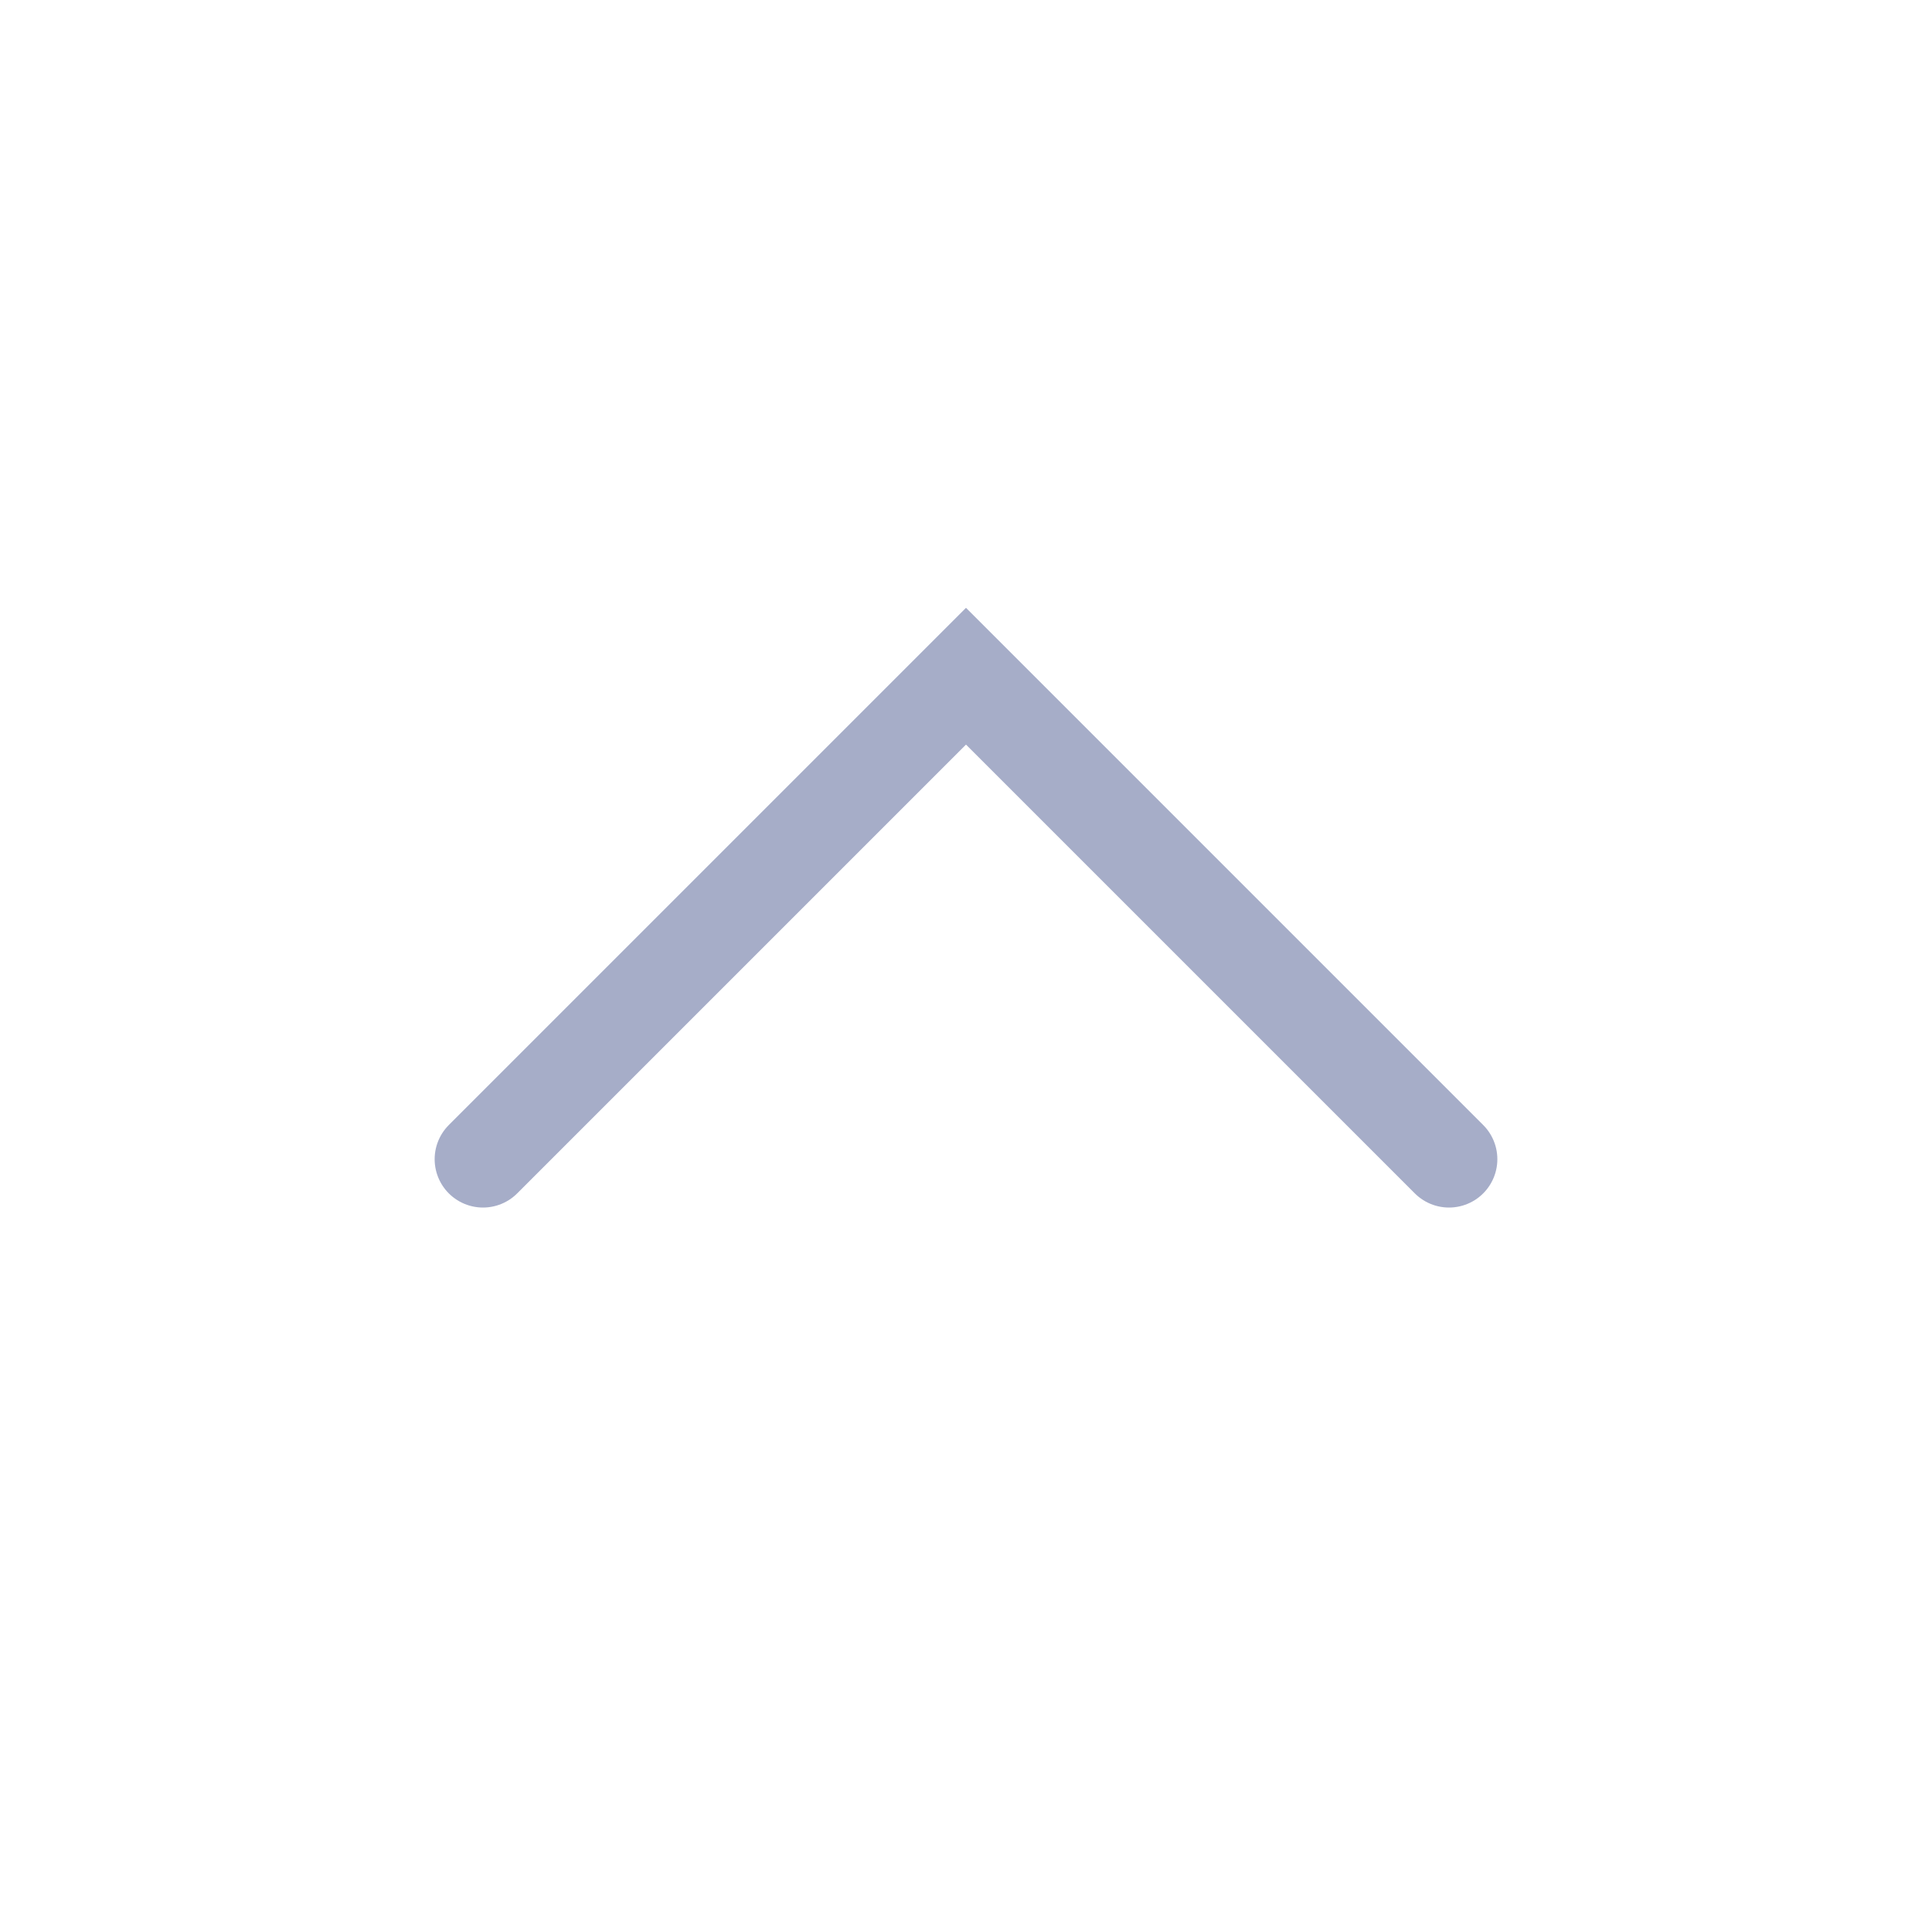
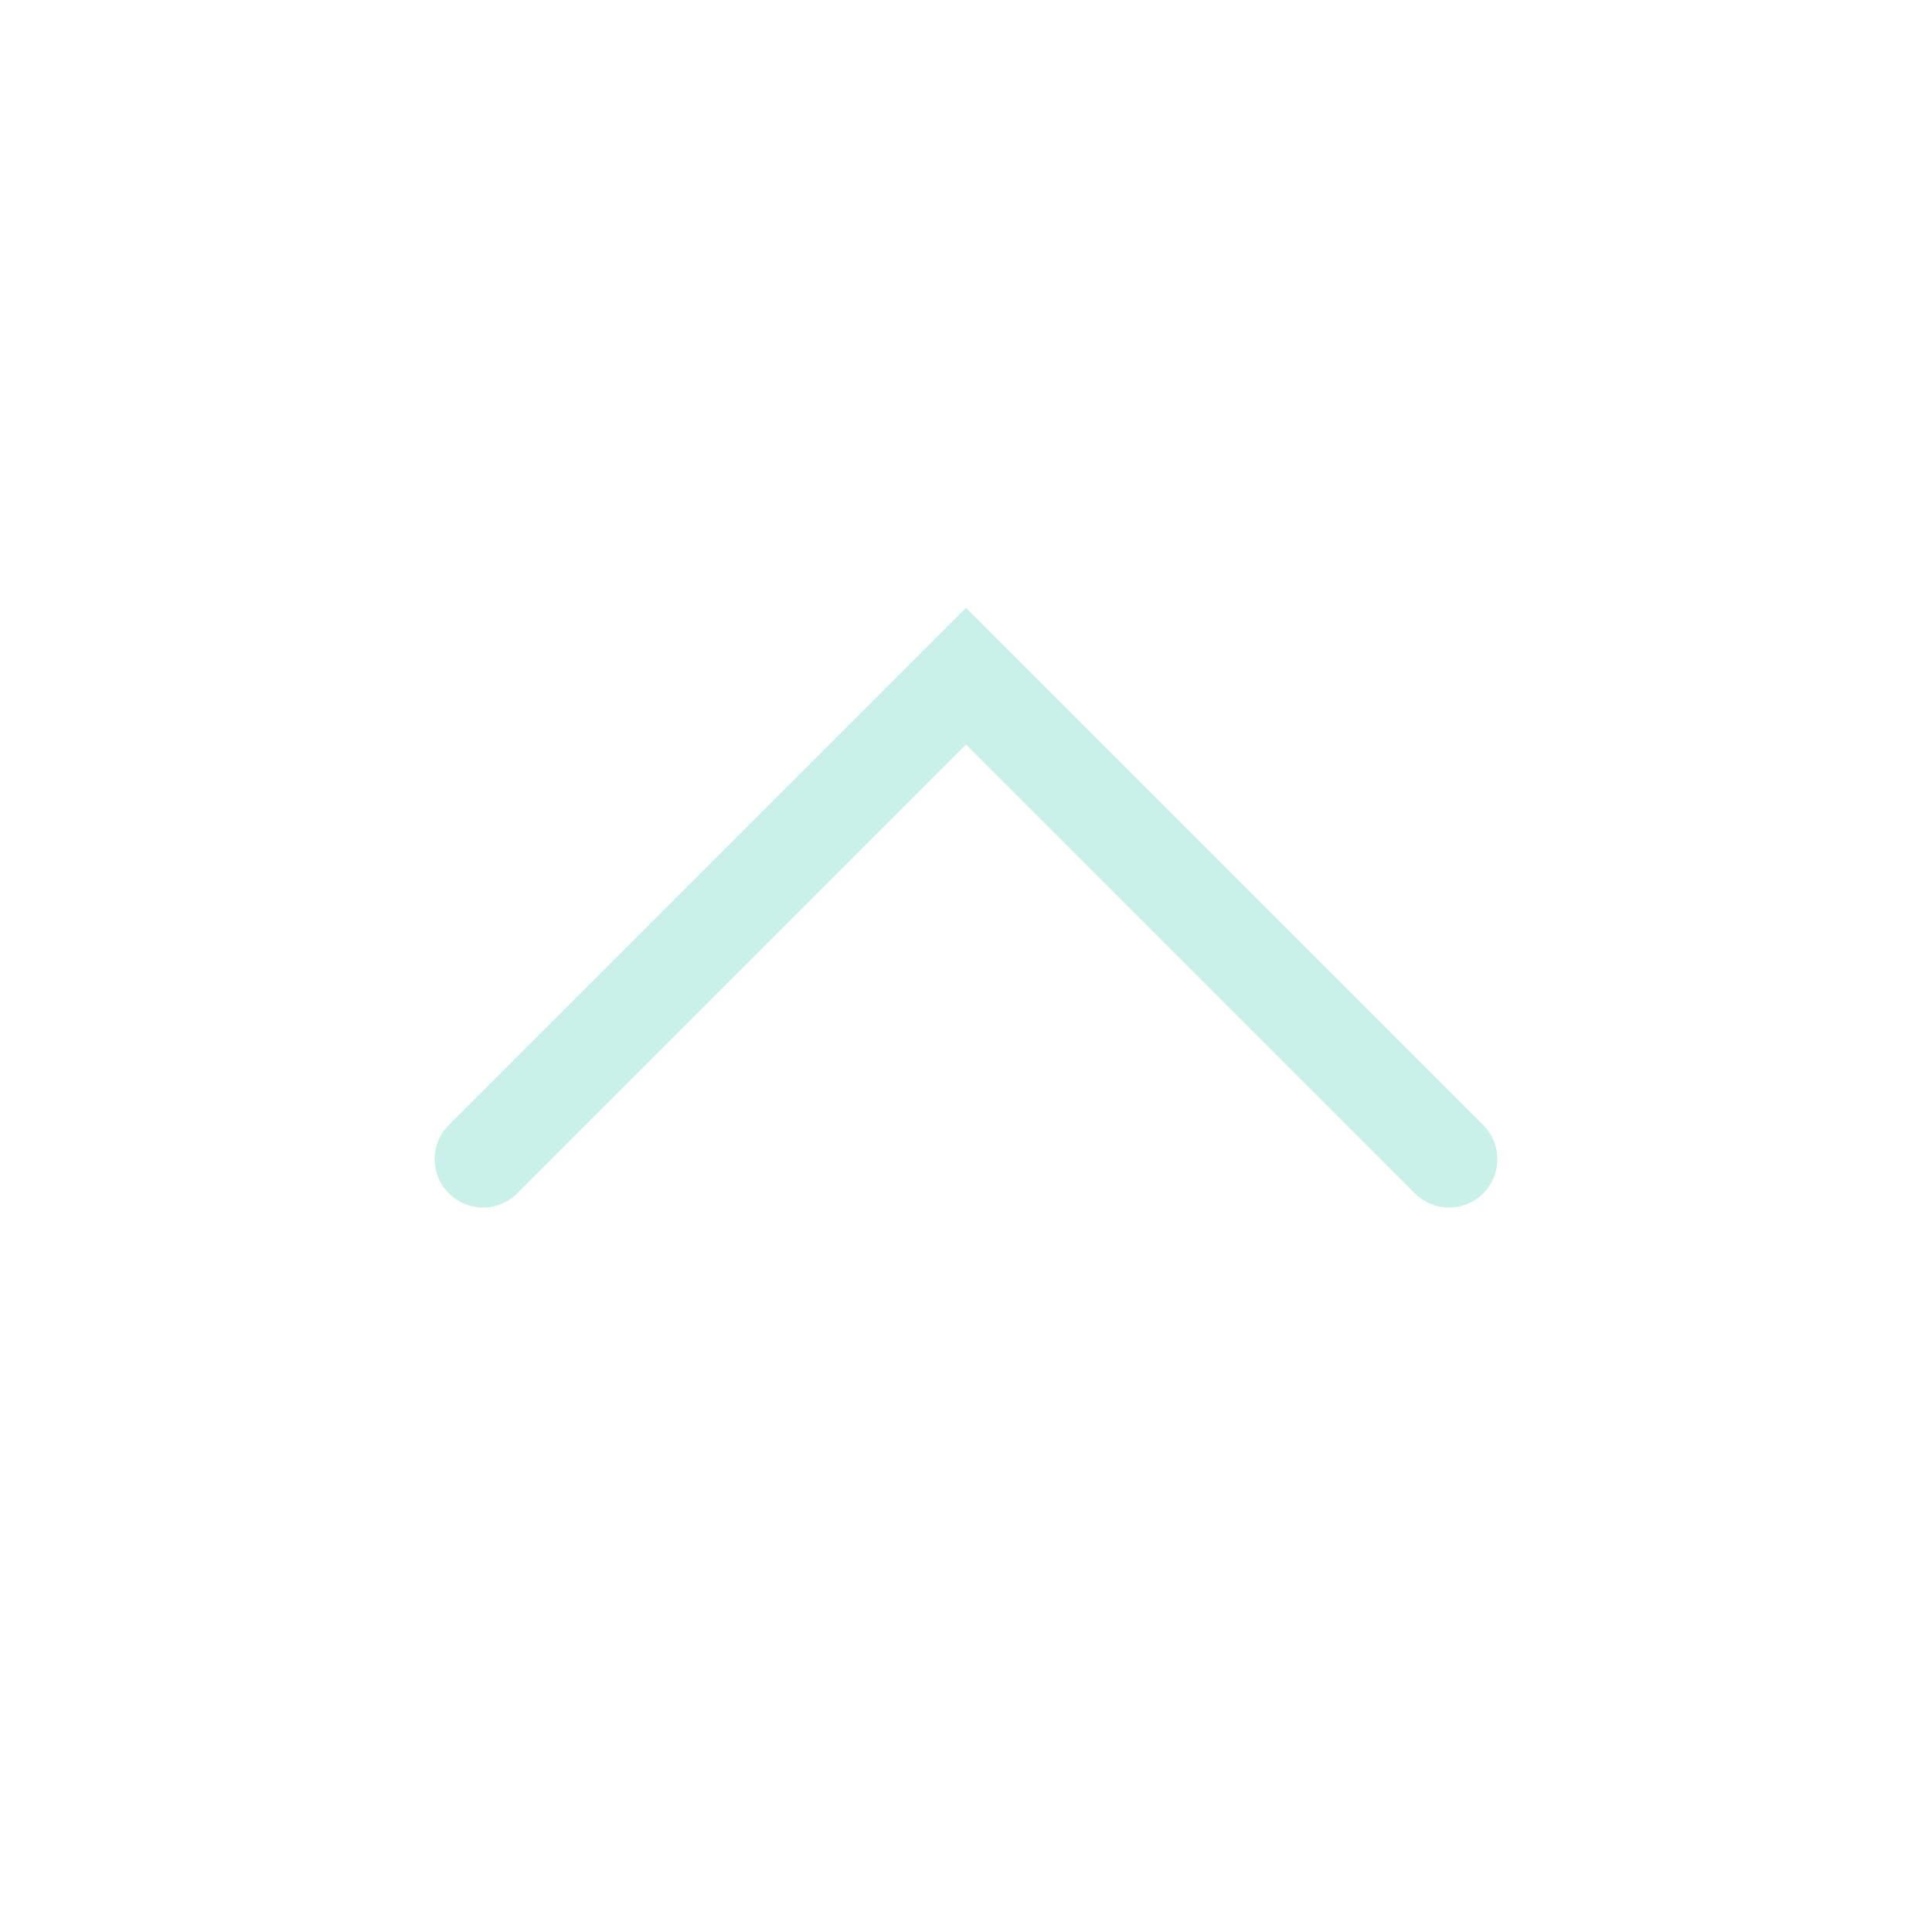
<svg xmlns="http://www.w3.org/2000/svg" viewBox="0 0 50 50" version="1.2" baseProfile="tiny">
  <defs>
</defs>
  <g fill="none" stroke="black" stroke-width="1" fill-rule="evenodd" stroke-linecap="square" stroke-linejoin="bevel">
-     <g fill="none" stroke="#a6adc8" stroke-opacity="1" stroke-width="1.001" stroke-linecap="square" stroke-linejoin="bevel" transform="matrix(2.5,0,0,2.5,2.5,2.5)" font-family="Noto Sans" font-size="10" font-weight="400" font-style="normal">
+     <g fill="none" stroke="#94e2d5" stroke-opacity="0.5" stroke-width="1.001" stroke-linecap="square" stroke-linejoin="bevel" transform="matrix(2.5,0,0,2.5,2.5,2.5)" font-family="Noto Sans" font-size="10" font-weight="400" font-style="normal">
</g>
-     <g fill="none" stroke="#a6adc8" stroke-opacity="1" stroke-width="1.001" stroke-linecap="round" stroke-linejoin="miter" stroke-miterlimit="2" transform="matrix(2.5,0,0,2.5,2.5,2.5)" font-family="Noto Sans" font-size="10" font-weight="400" font-style="normal">
+     <g fill="none" stroke="#94e2d5" stroke-opacity="0.5" stroke-width="1.001" stroke-linecap="round" stroke-linejoin="miter" stroke-miterlimit="2" transform="matrix(2.5,0,0,2.5,2.5,2.5)" font-family="Noto Sans" font-size="10" font-weight="400" font-style="normal">
      <polyline fill="none" vector-effect="none" points="4,11 9,6 14,11 " />
    </g>
-     <g fill="none" stroke="#a6adc8" stroke-opacity="1" stroke-width="1.001" stroke-linecap="square" stroke-linejoin="bevel" transform="matrix(2.5,0,0,2.5,2.5,2.5)" font-family="Noto Sans" font-size="10" font-weight="400" font-style="normal">
+     <g fill="none" stroke="#94e2d5" stroke-opacity="0.5" stroke-width="1.001" stroke-linecap="square" stroke-linejoin="bevel" transform="matrix(2.5,0,0,2.5,2.5,2.5)" font-family="Noto Sans" font-size="10" font-weight="400" font-style="normal">
</g>
    <g fill="none" stroke="#000000" stroke-opacity="1" stroke-width="1" stroke-linecap="square" stroke-linejoin="bevel" transform="matrix(1,0,0,1,0,0)" font-family="Noto Sans" font-size="10" font-weight="400" font-style="normal">
</g>
  </g>
</svg>
